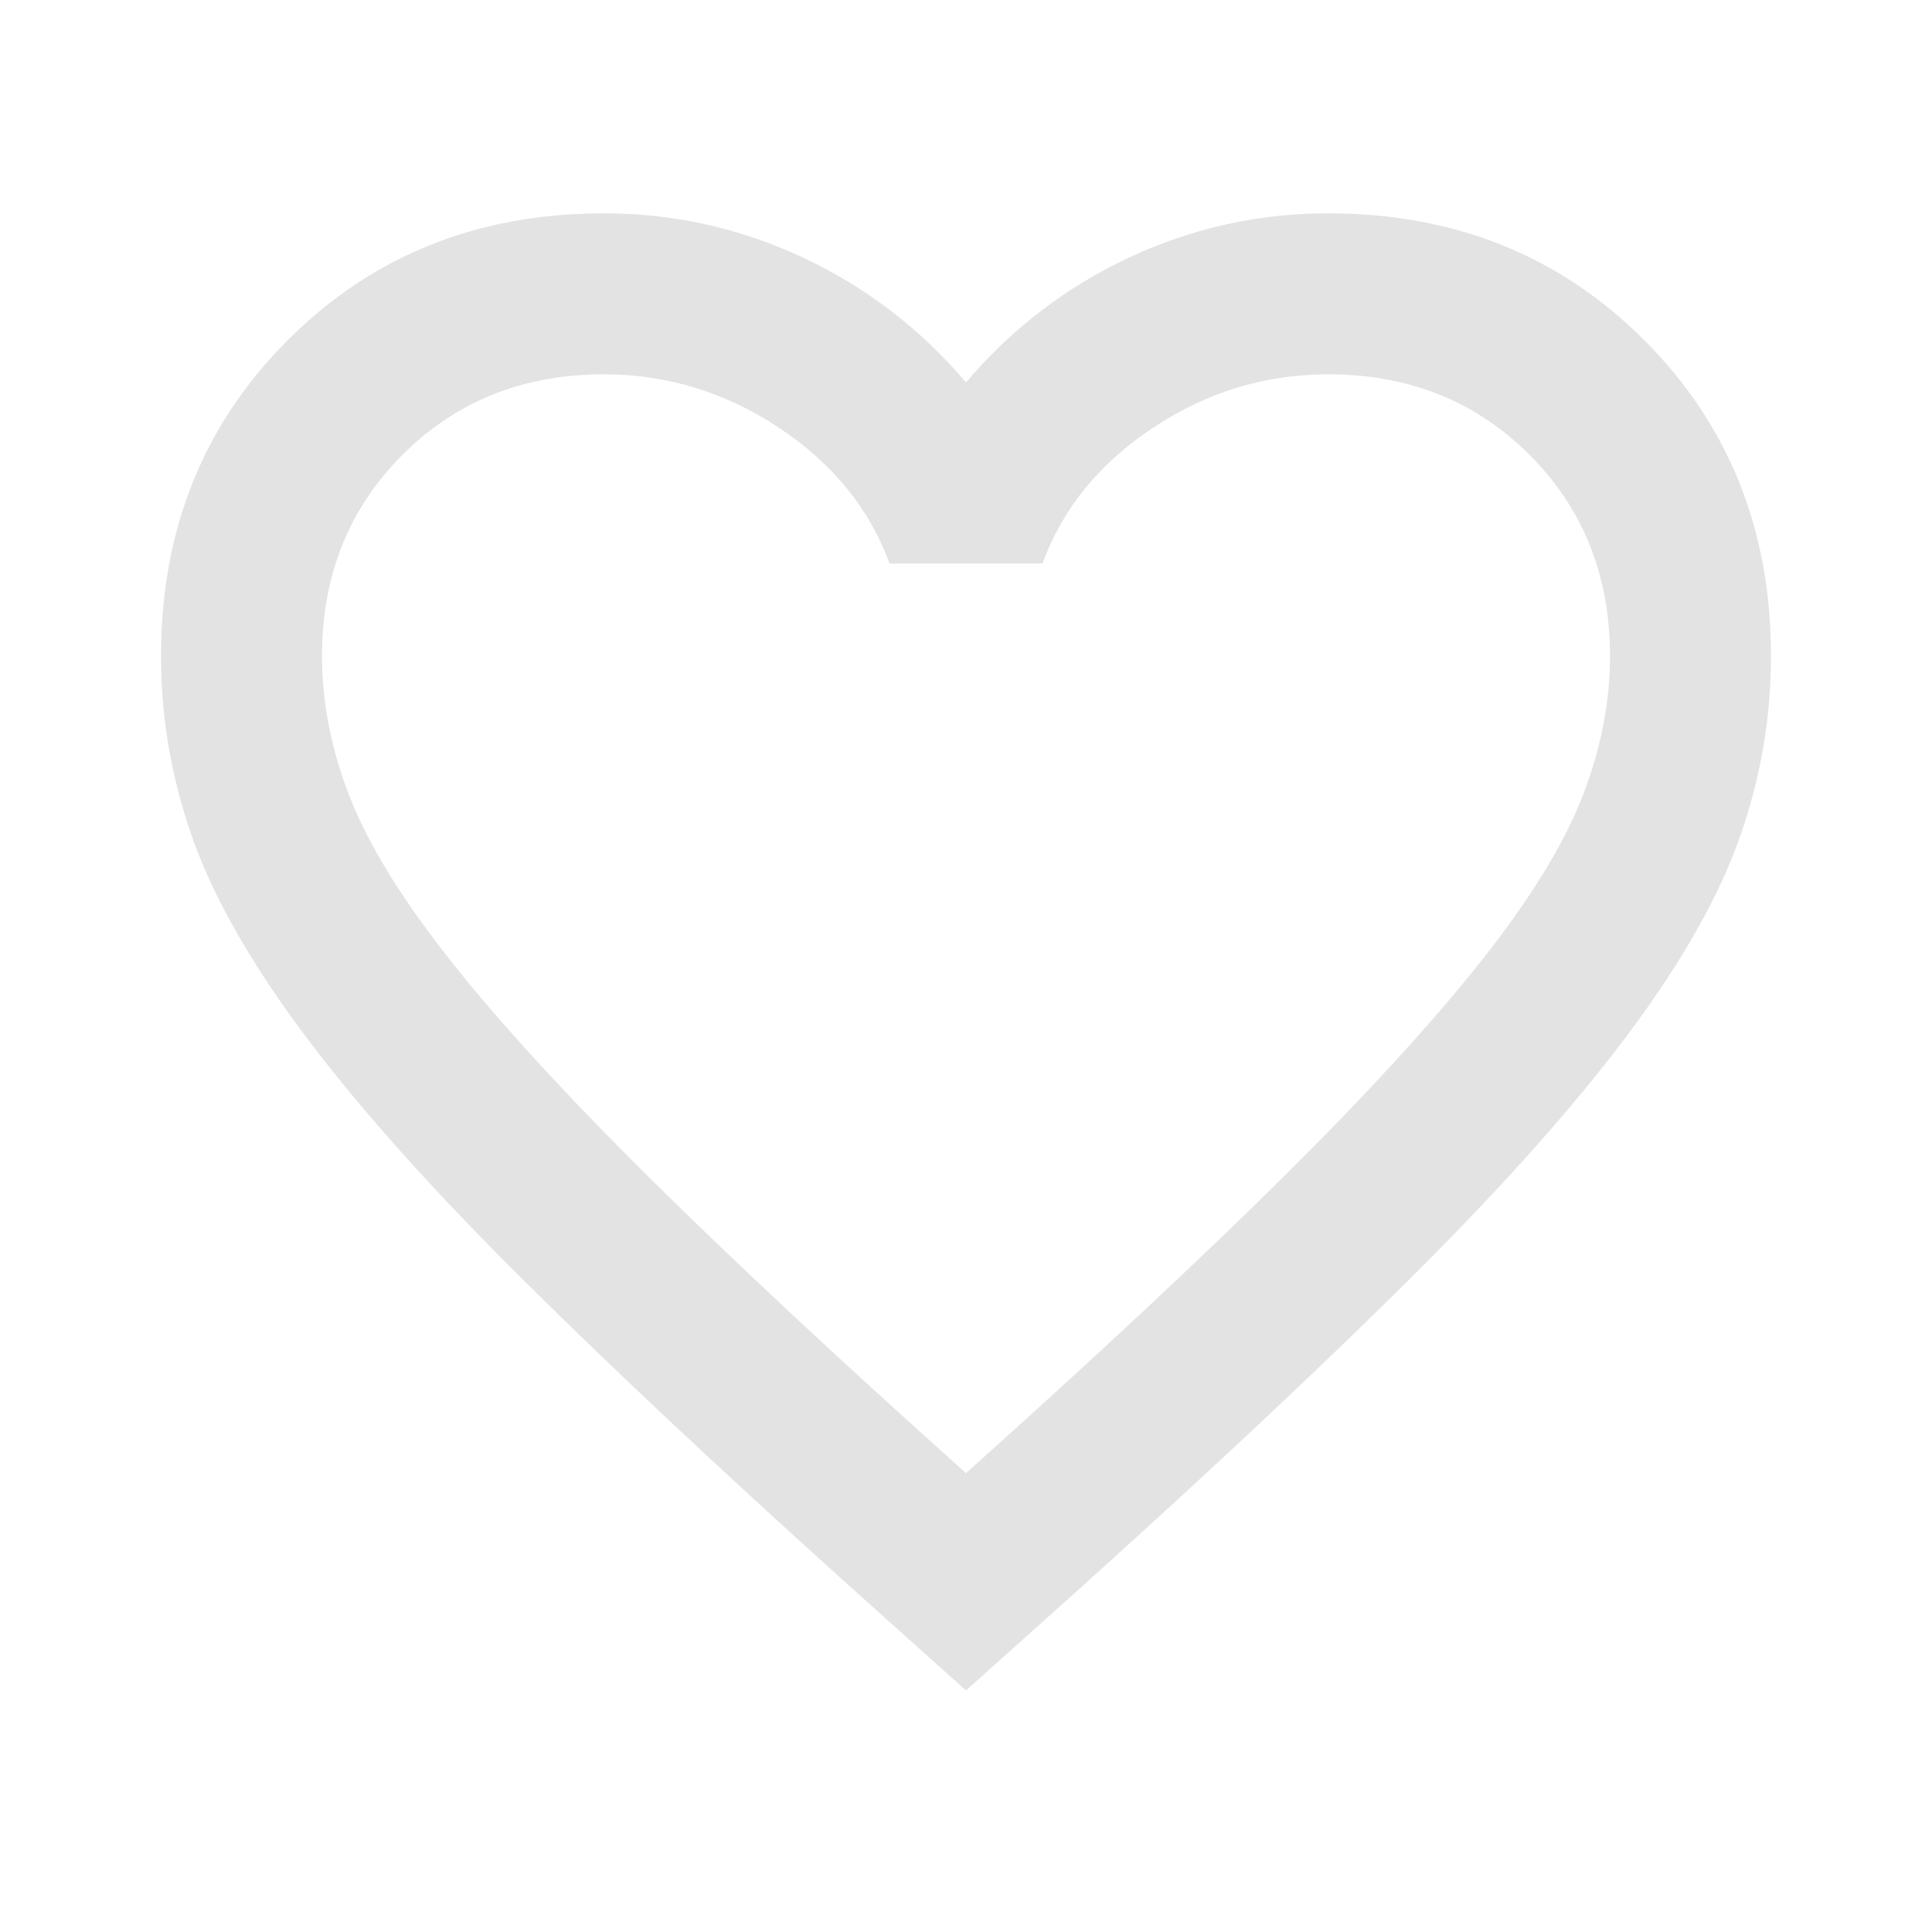
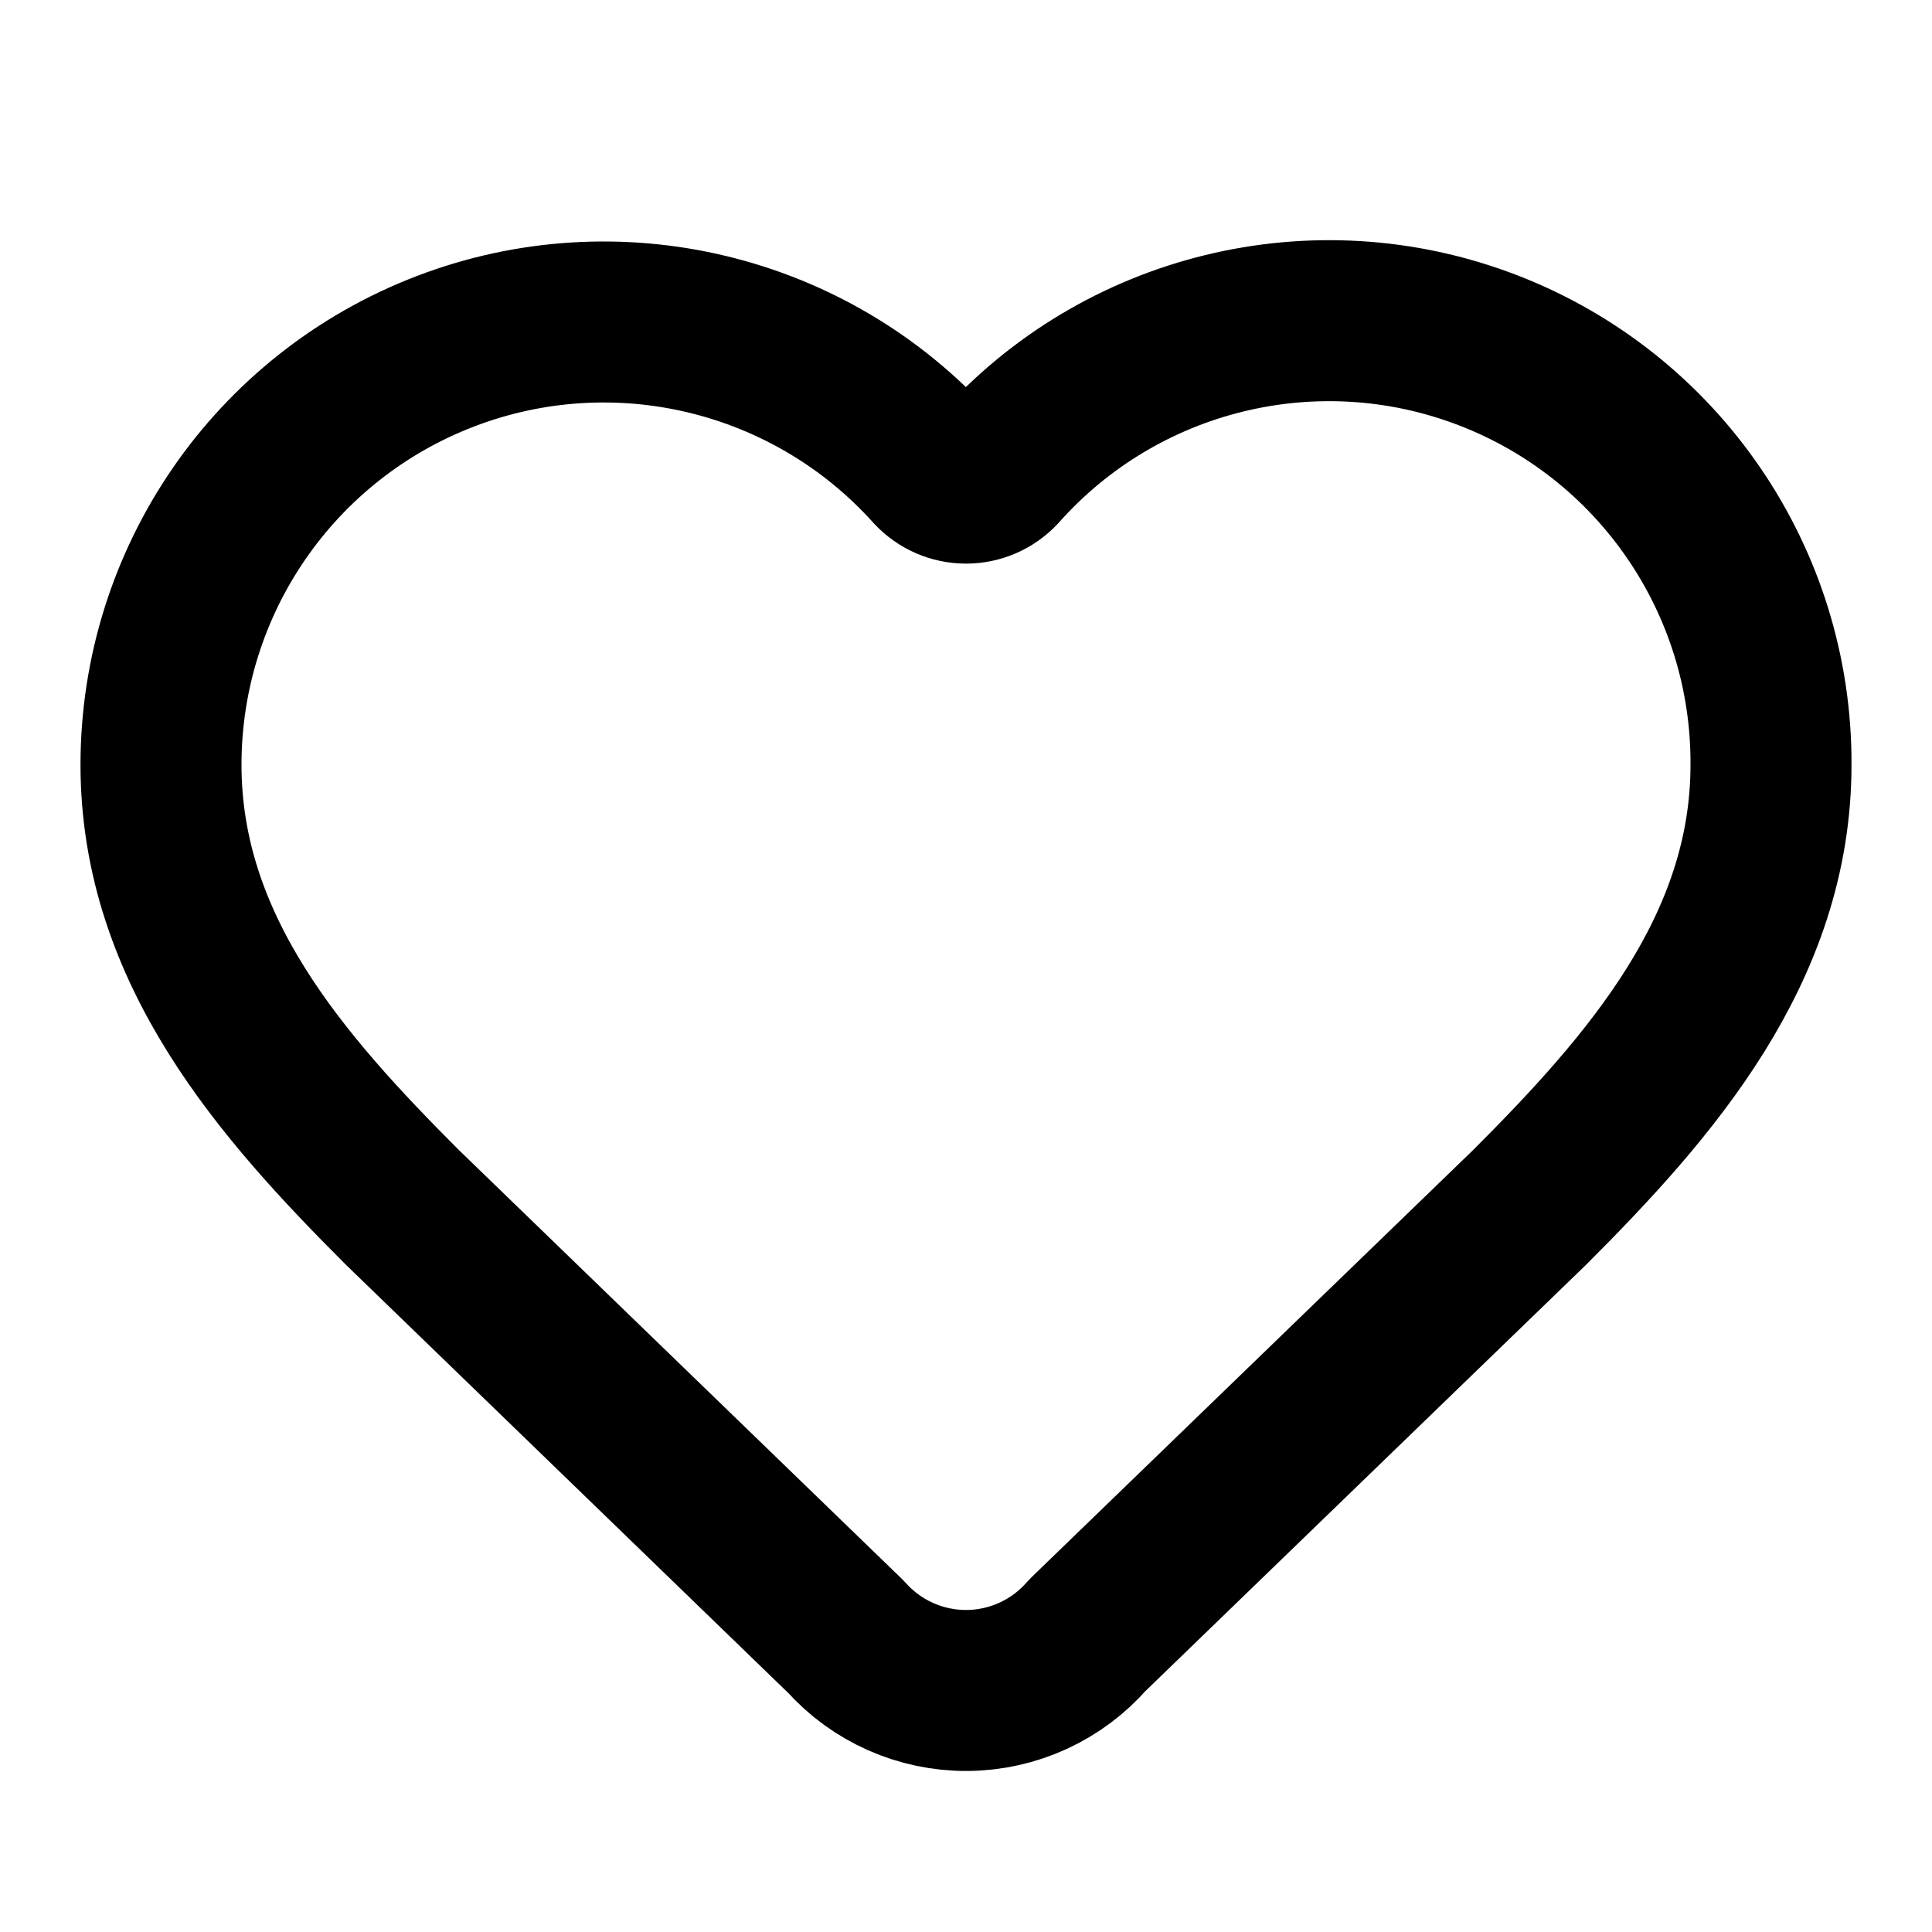
- <svg xmlns="http://www.w3.org/2000/svg" height="24px" viewBox="0 -960 960 960" width="24px" fill="#e3e3e3">
-   <path d="m480-120-58-52q-101-91-167-157T150-447.5Q111-500 95.5-544T80-634q0-94 63-157t157-63q52 0 99 22t81 62q34-40 81-62t99-22q94 0 157 63t63 157q0 46-15.5 90T810-447.5Q771-395 705-329T538-172l-58 52Zm0-108q96-86 158-147.5t98-107q36-45.5 50-81t14-70.5q0-60-40-100t-100-40q-47 0-87 26.5T518-680h-76q-15-41-55-67.5T300-774q-60 0-100 40t-40 100q0 35 14 70.5t50 81q36 45.5 98 107T480-228Zm0-273Z" />
+ <svg xmlns="http://www.w3.org/2000/svg" width="24" height="24" viewBox="0 0 24 24" fill="none" stroke="currentColor" stroke-width="2" stroke-linecap="round" stroke-linejoin="round" class="lucide lucide-heart-icon lucide-heart">
+   <path d="M2 9.5a5.5 5.5 0 0 1 9.591-3.676.56.56 0 0 0 .818 0A5.49 5.49 0 0 1 22 9.5c0 2.29-1.5 4-3 5.5l-5.492 5.313a2 2 0 0 1-3 .019L5 15c-1.5-1.5-3-3.2-3-5.5" />
</svg>
